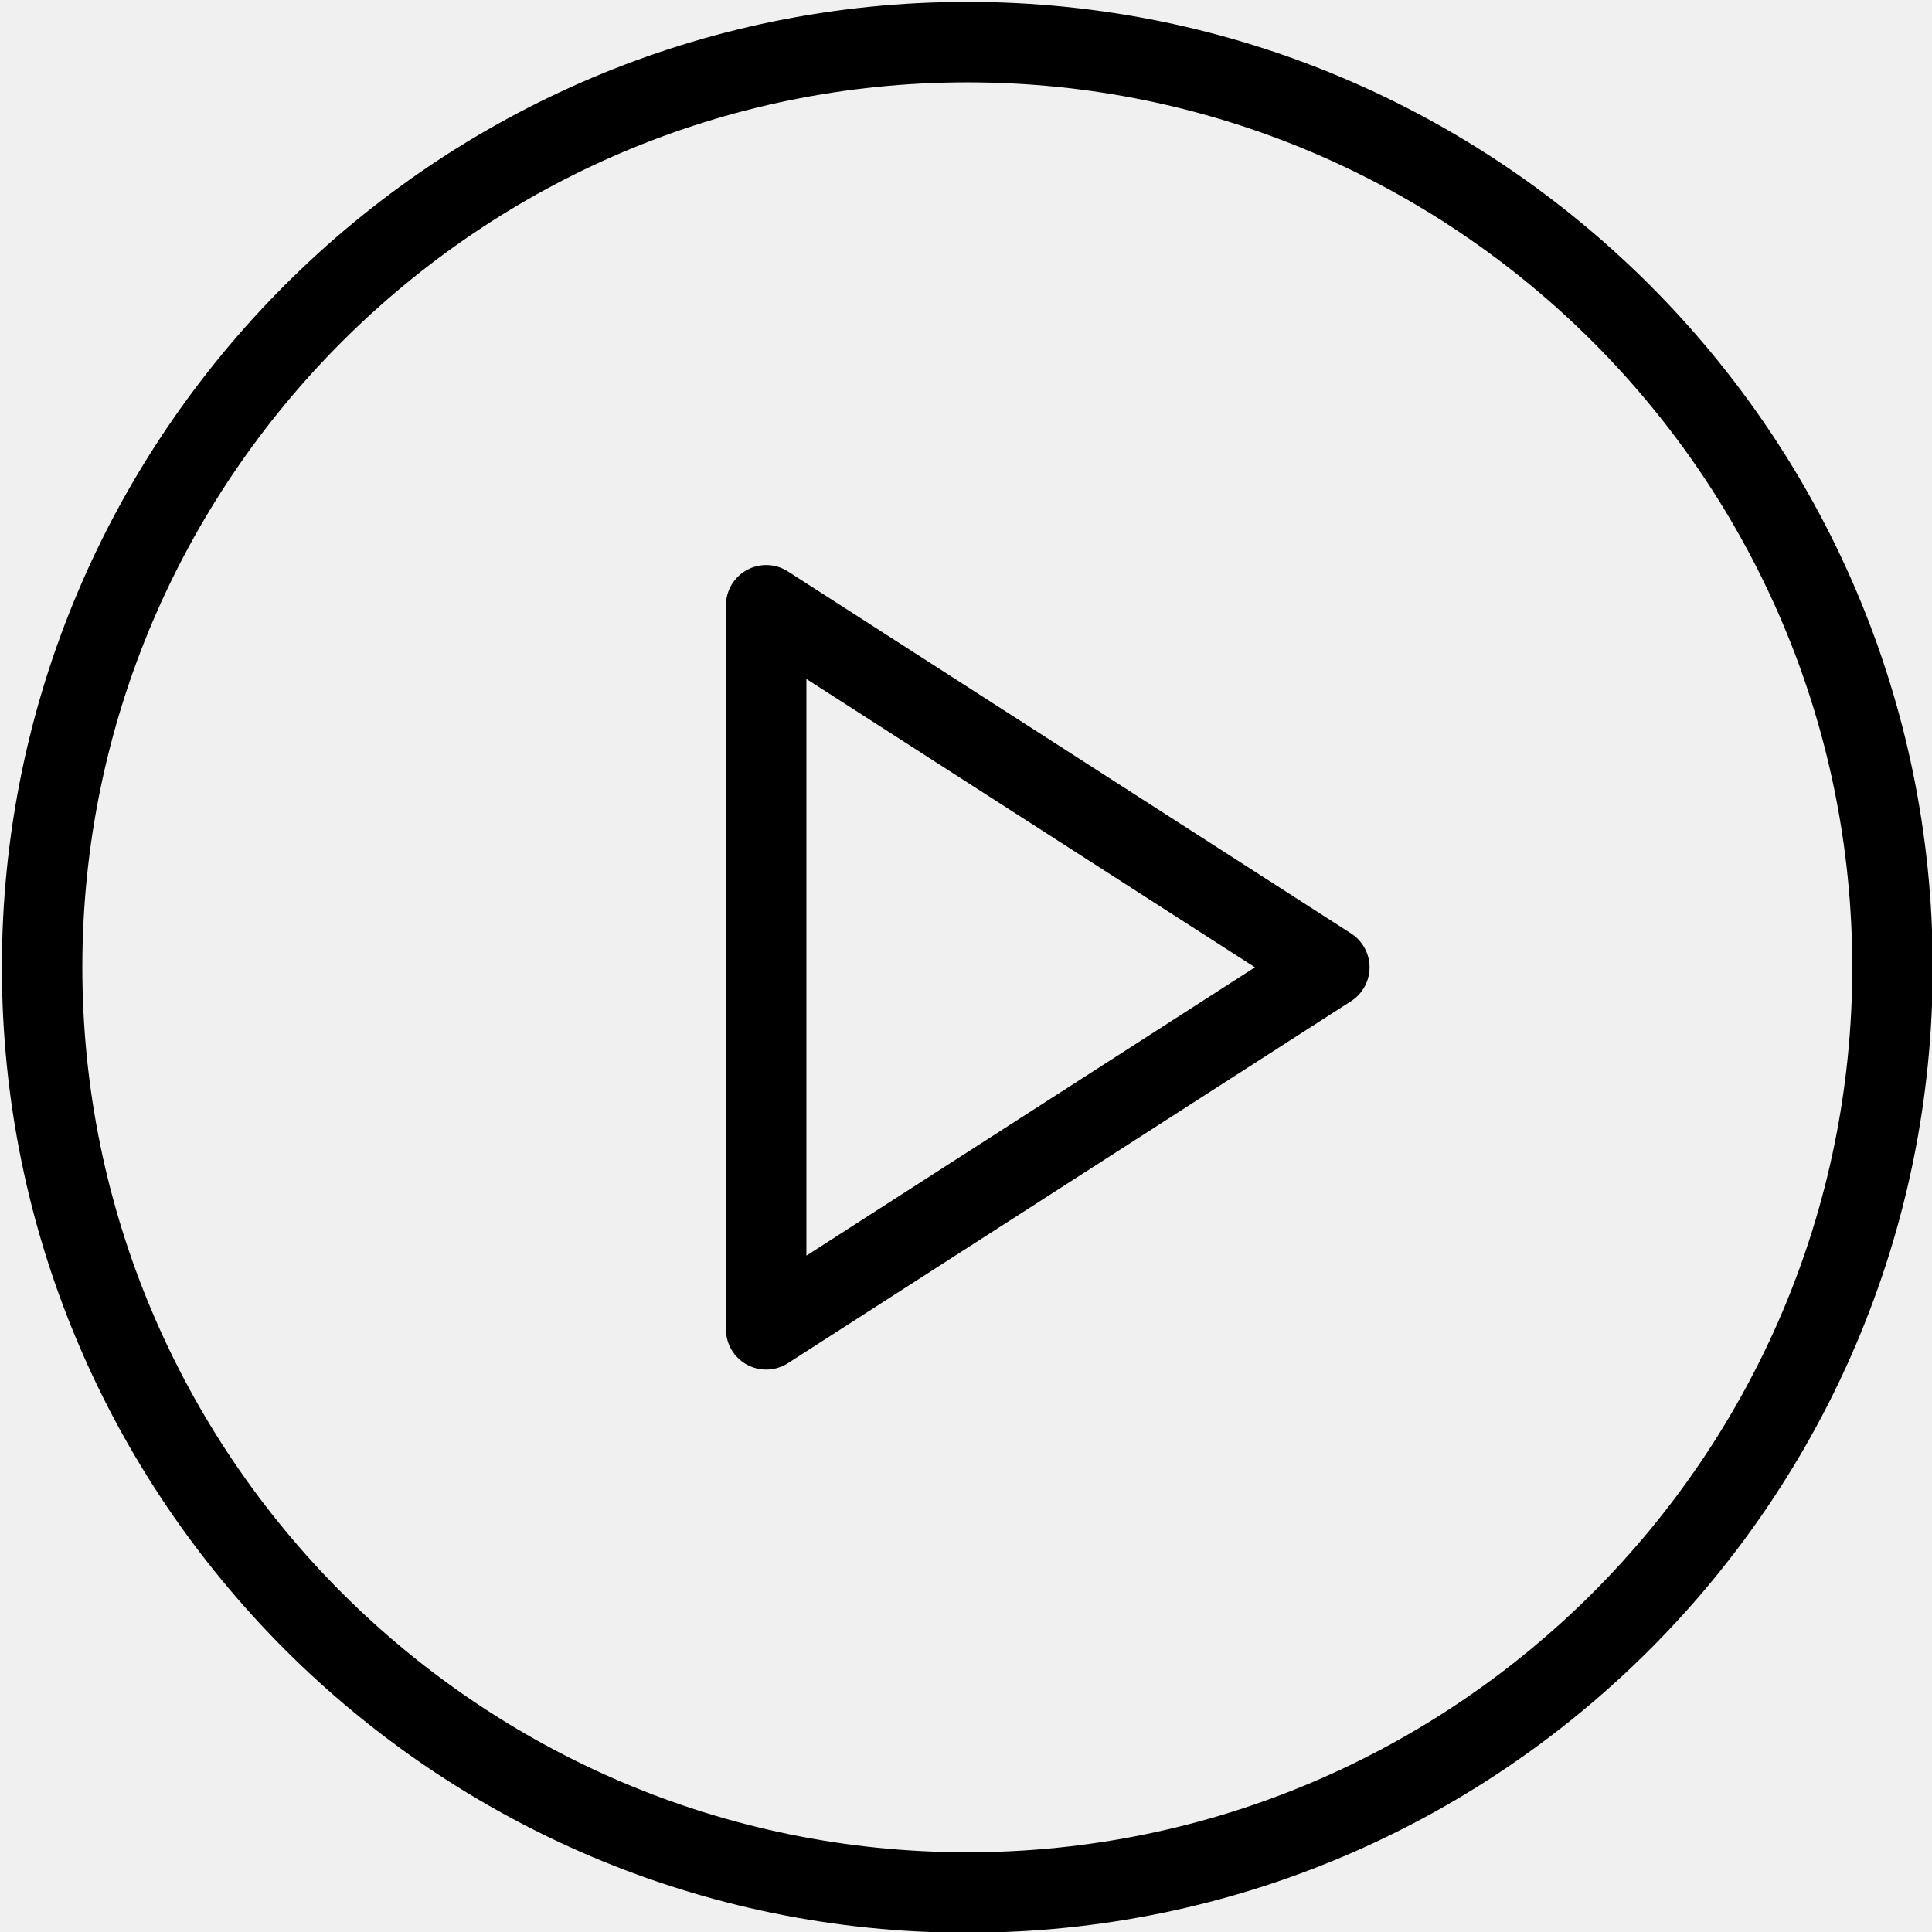
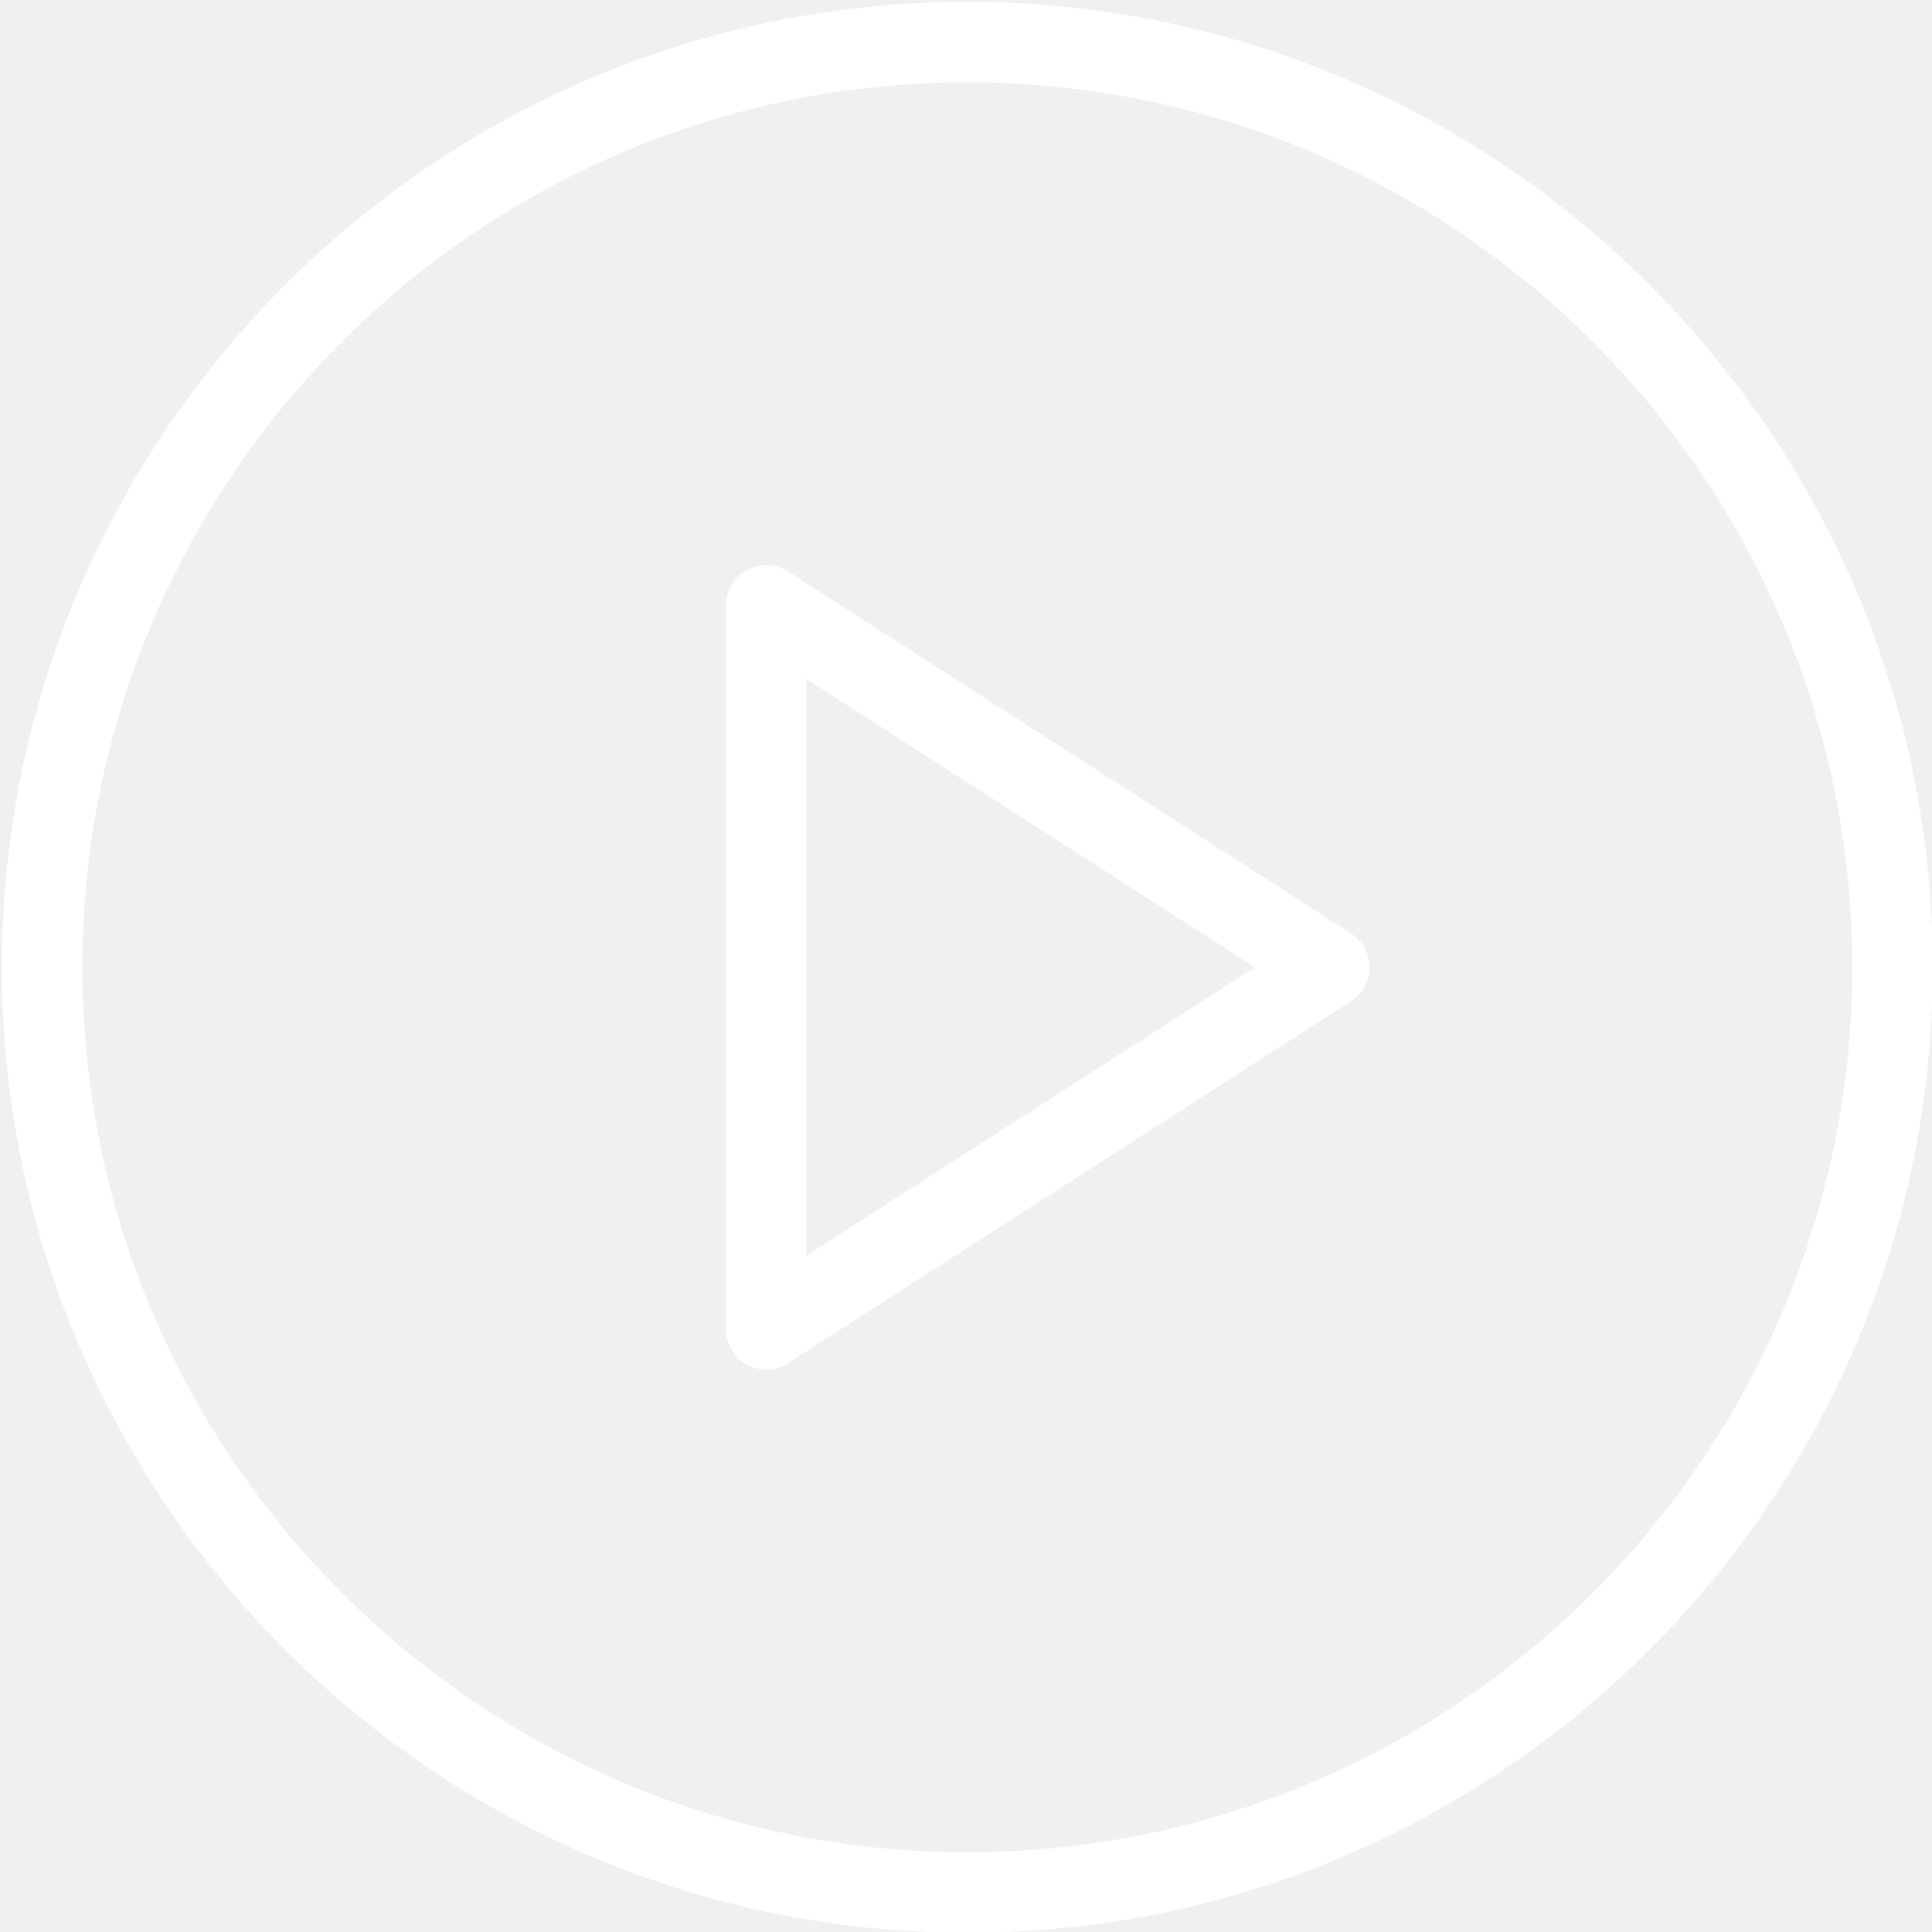
<svg xmlns="http://www.w3.org/2000/svg" width="295" height="295">
  <g class="layer">
-     <path d="m147.7,0.288c-81.288,0 -147.412,66.13 -147.412,147.411c0,81.281 66.124,147.412 147.412,147.412c81.288,0 147.412,-66.13 147.412,-147.412c0,-81.281 -66.124,-147.411 -147.412,-147.411zm0,282.539c-74.51,0 -135.128,-60.618 -135.128,-135.128c0,-74.51 60.618,-135.127 135.128,-135.127c74.51,0 135.127,60.618 135.127,135.127c0,74.51 -60.618,135.128 -135.127,135.128z" fill="black" id="svg_4" stroke-width="0.576" />
-     <path d="m206.302,142.535l-85.99,-55.279c-1.884,-1.229 -4.319,-1.296 -6.262,-0.228c-1.98,1.08 -3.203,3.143 -3.203,5.393l0,110.559c0,2.249 1.224,4.313 3.203,5.393c0.912,0.498 1.931,0.75 2.939,0.75c1.152,0 2.315,-0.324 3.323,-0.978l85.99,-55.279c1.752,-1.127 2.819,-3.077 2.819,-5.164c0,-2.087 -1.068,-4.037 -2.819,-5.165zm-83.171,49.191l0,-88.053l68.488,44.026l-68.488,44.027z" id="svg_3" stroke-width="0.576" />
+     <path d="m147.7,0.288c-81.288,0 -147.412,66.13 -147.412,147.411c0,81.281 66.124,147.412 147.412,147.412c81.288,0 147.412,-66.13 147.412,-147.412c0,-81.281 -66.124,-147.411 -147.412,-147.411zm0,282.539c-74.51,0 -135.128,-60.618 -135.128,-135.128c0,-74.51 60.618,-135.127 135.128,-135.127c74.51,0 135.127,60.618 135.127,135.127c0,74.51 -60.618,135.128 -135.127,135.128z" fill="white" id="svg_4" stroke-width="0.576" />
+     <path d="m206.302,142.535l-85.99,-55.279c-1.884,-1.229 -4.319,-1.296 -6.262,-0.228c-1.98,1.08 -3.203,3.143 -3.203,5.393l0,110.559c0,2.249 1.224,4.313 3.203,5.393c0.912,0.498 1.931,0.75 2.939,0.75c1.152,0 2.315,-0.324 3.323,-0.978l85.99,-55.279c1.752,-1.127 2.819,-3.077 2.819,-5.164c0,-2.087 -1.068,-4.037 -2.819,-5.165zm-83.171,49.191l0,-88.053l68.488,44.026l-68.488,44.027z" fill="white" id="svg_3" stroke-width="0.576" />
  </g>
</svg>
